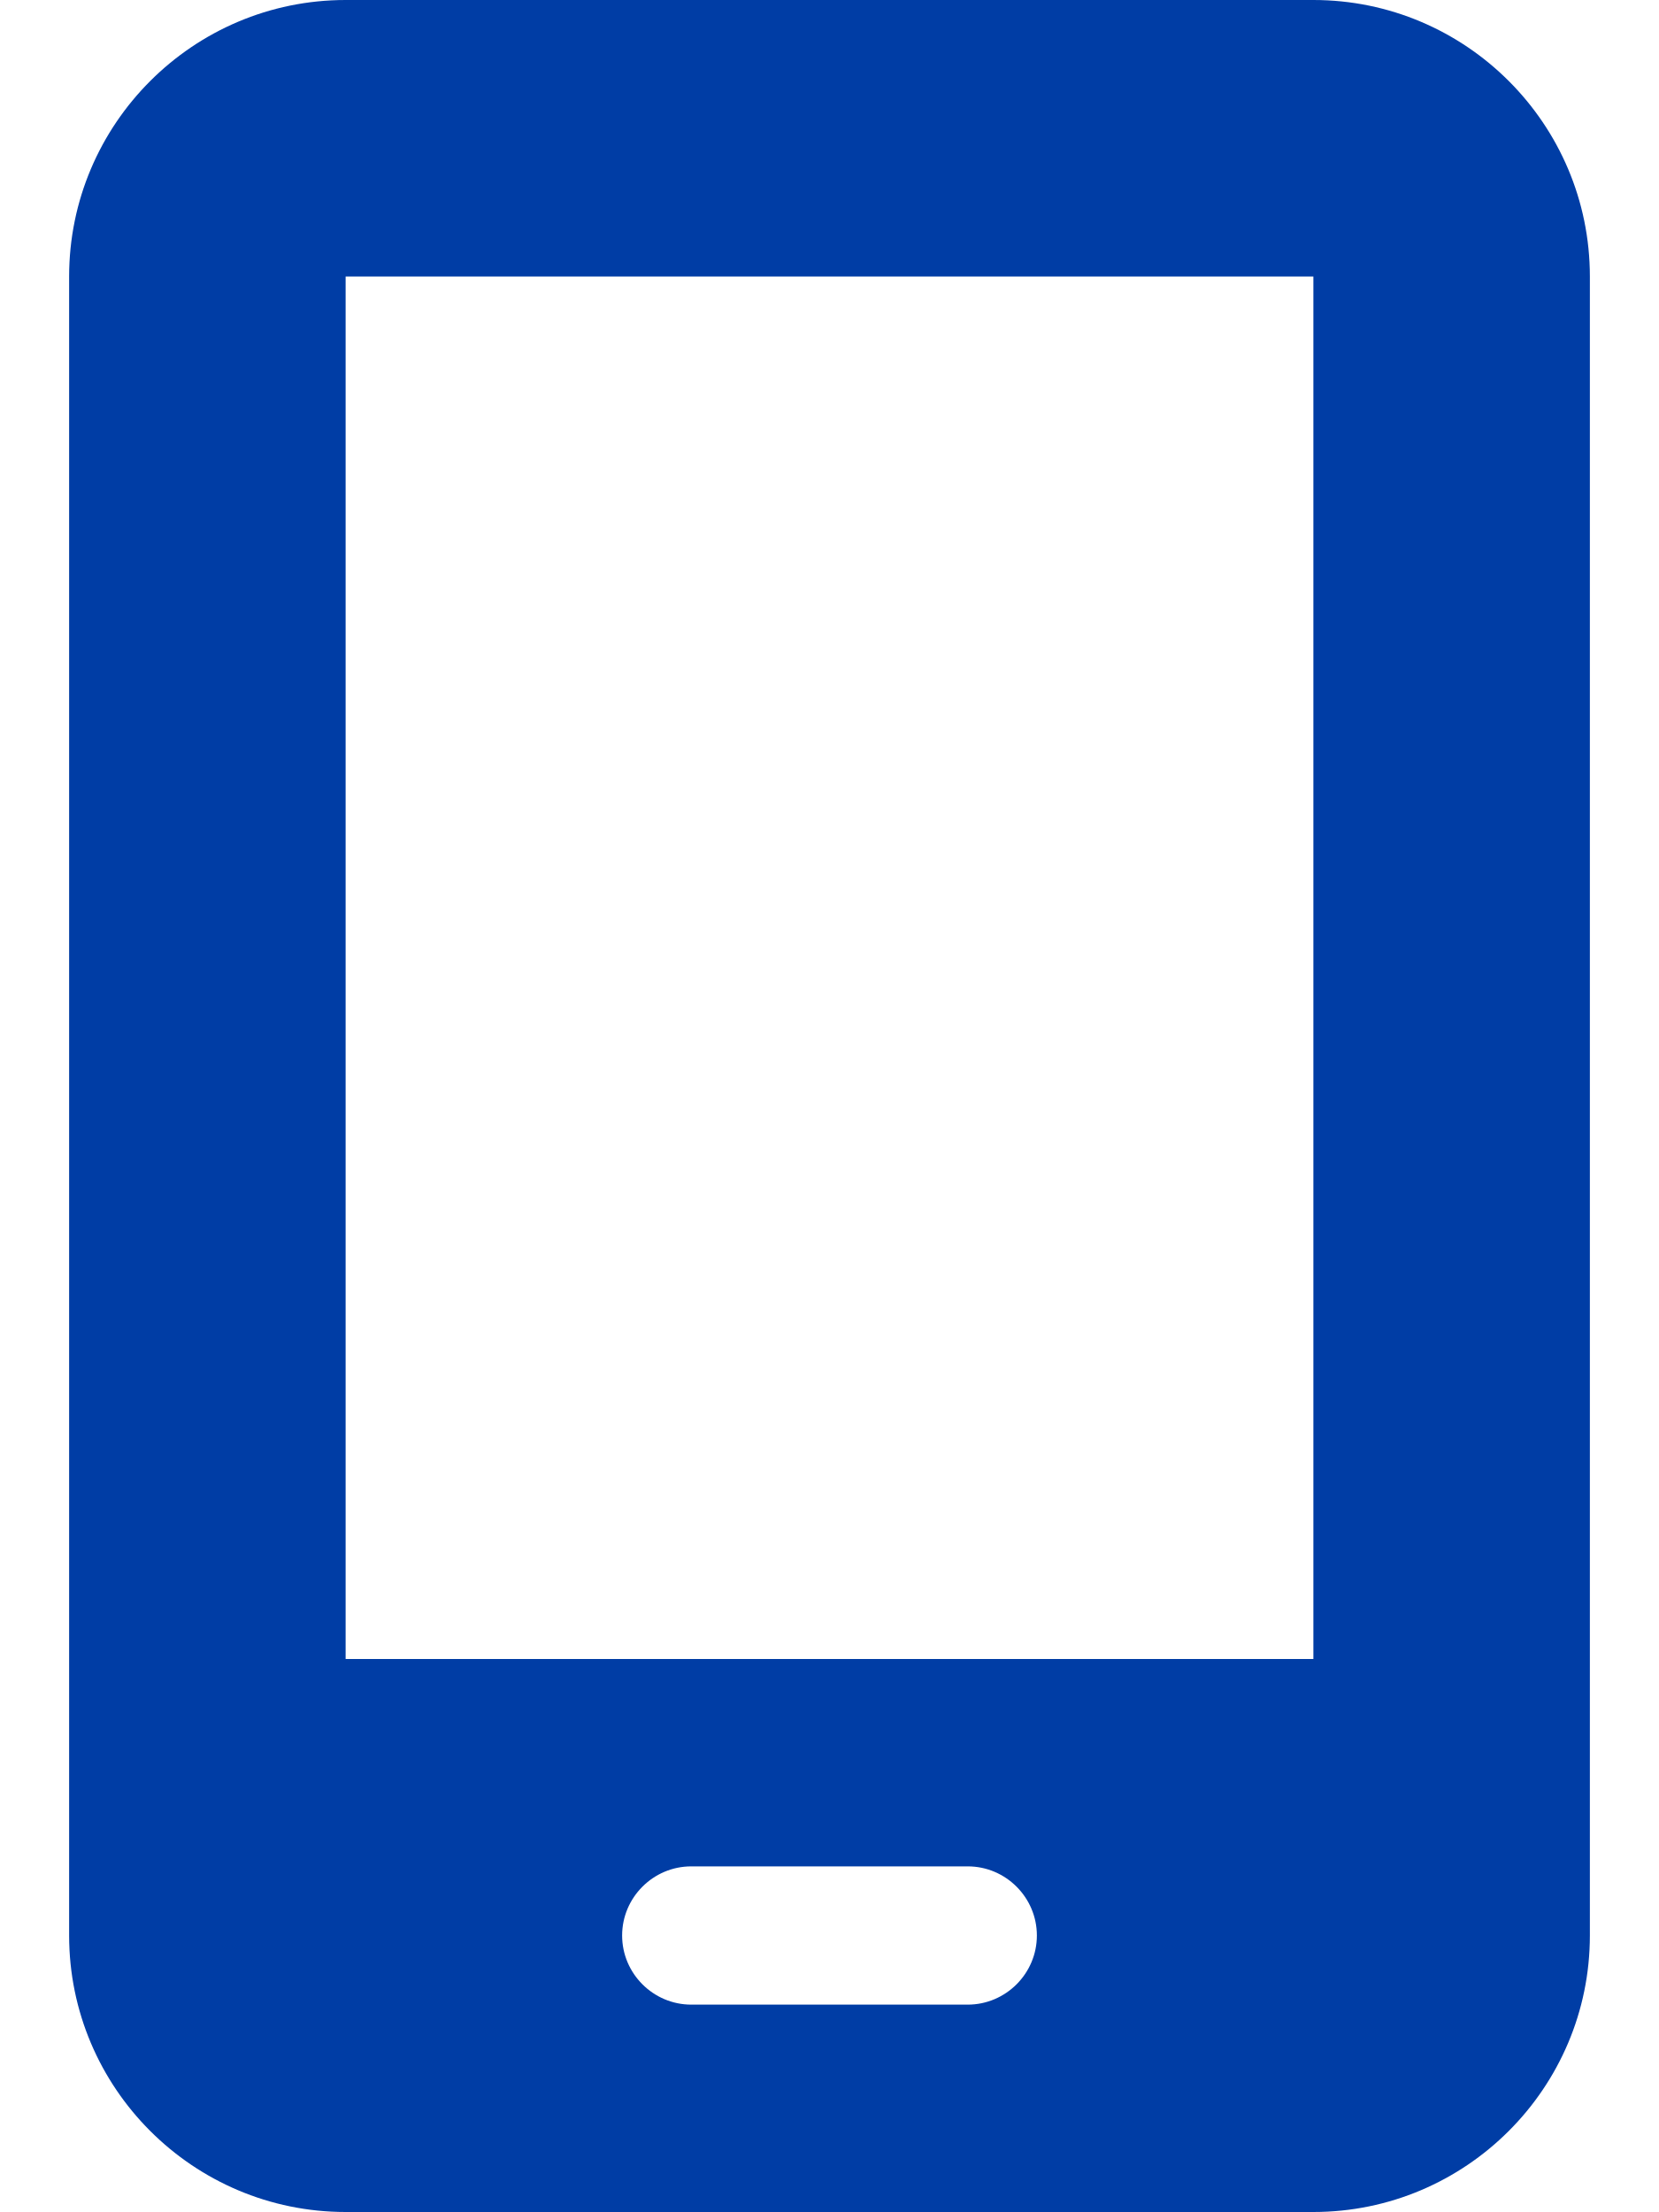
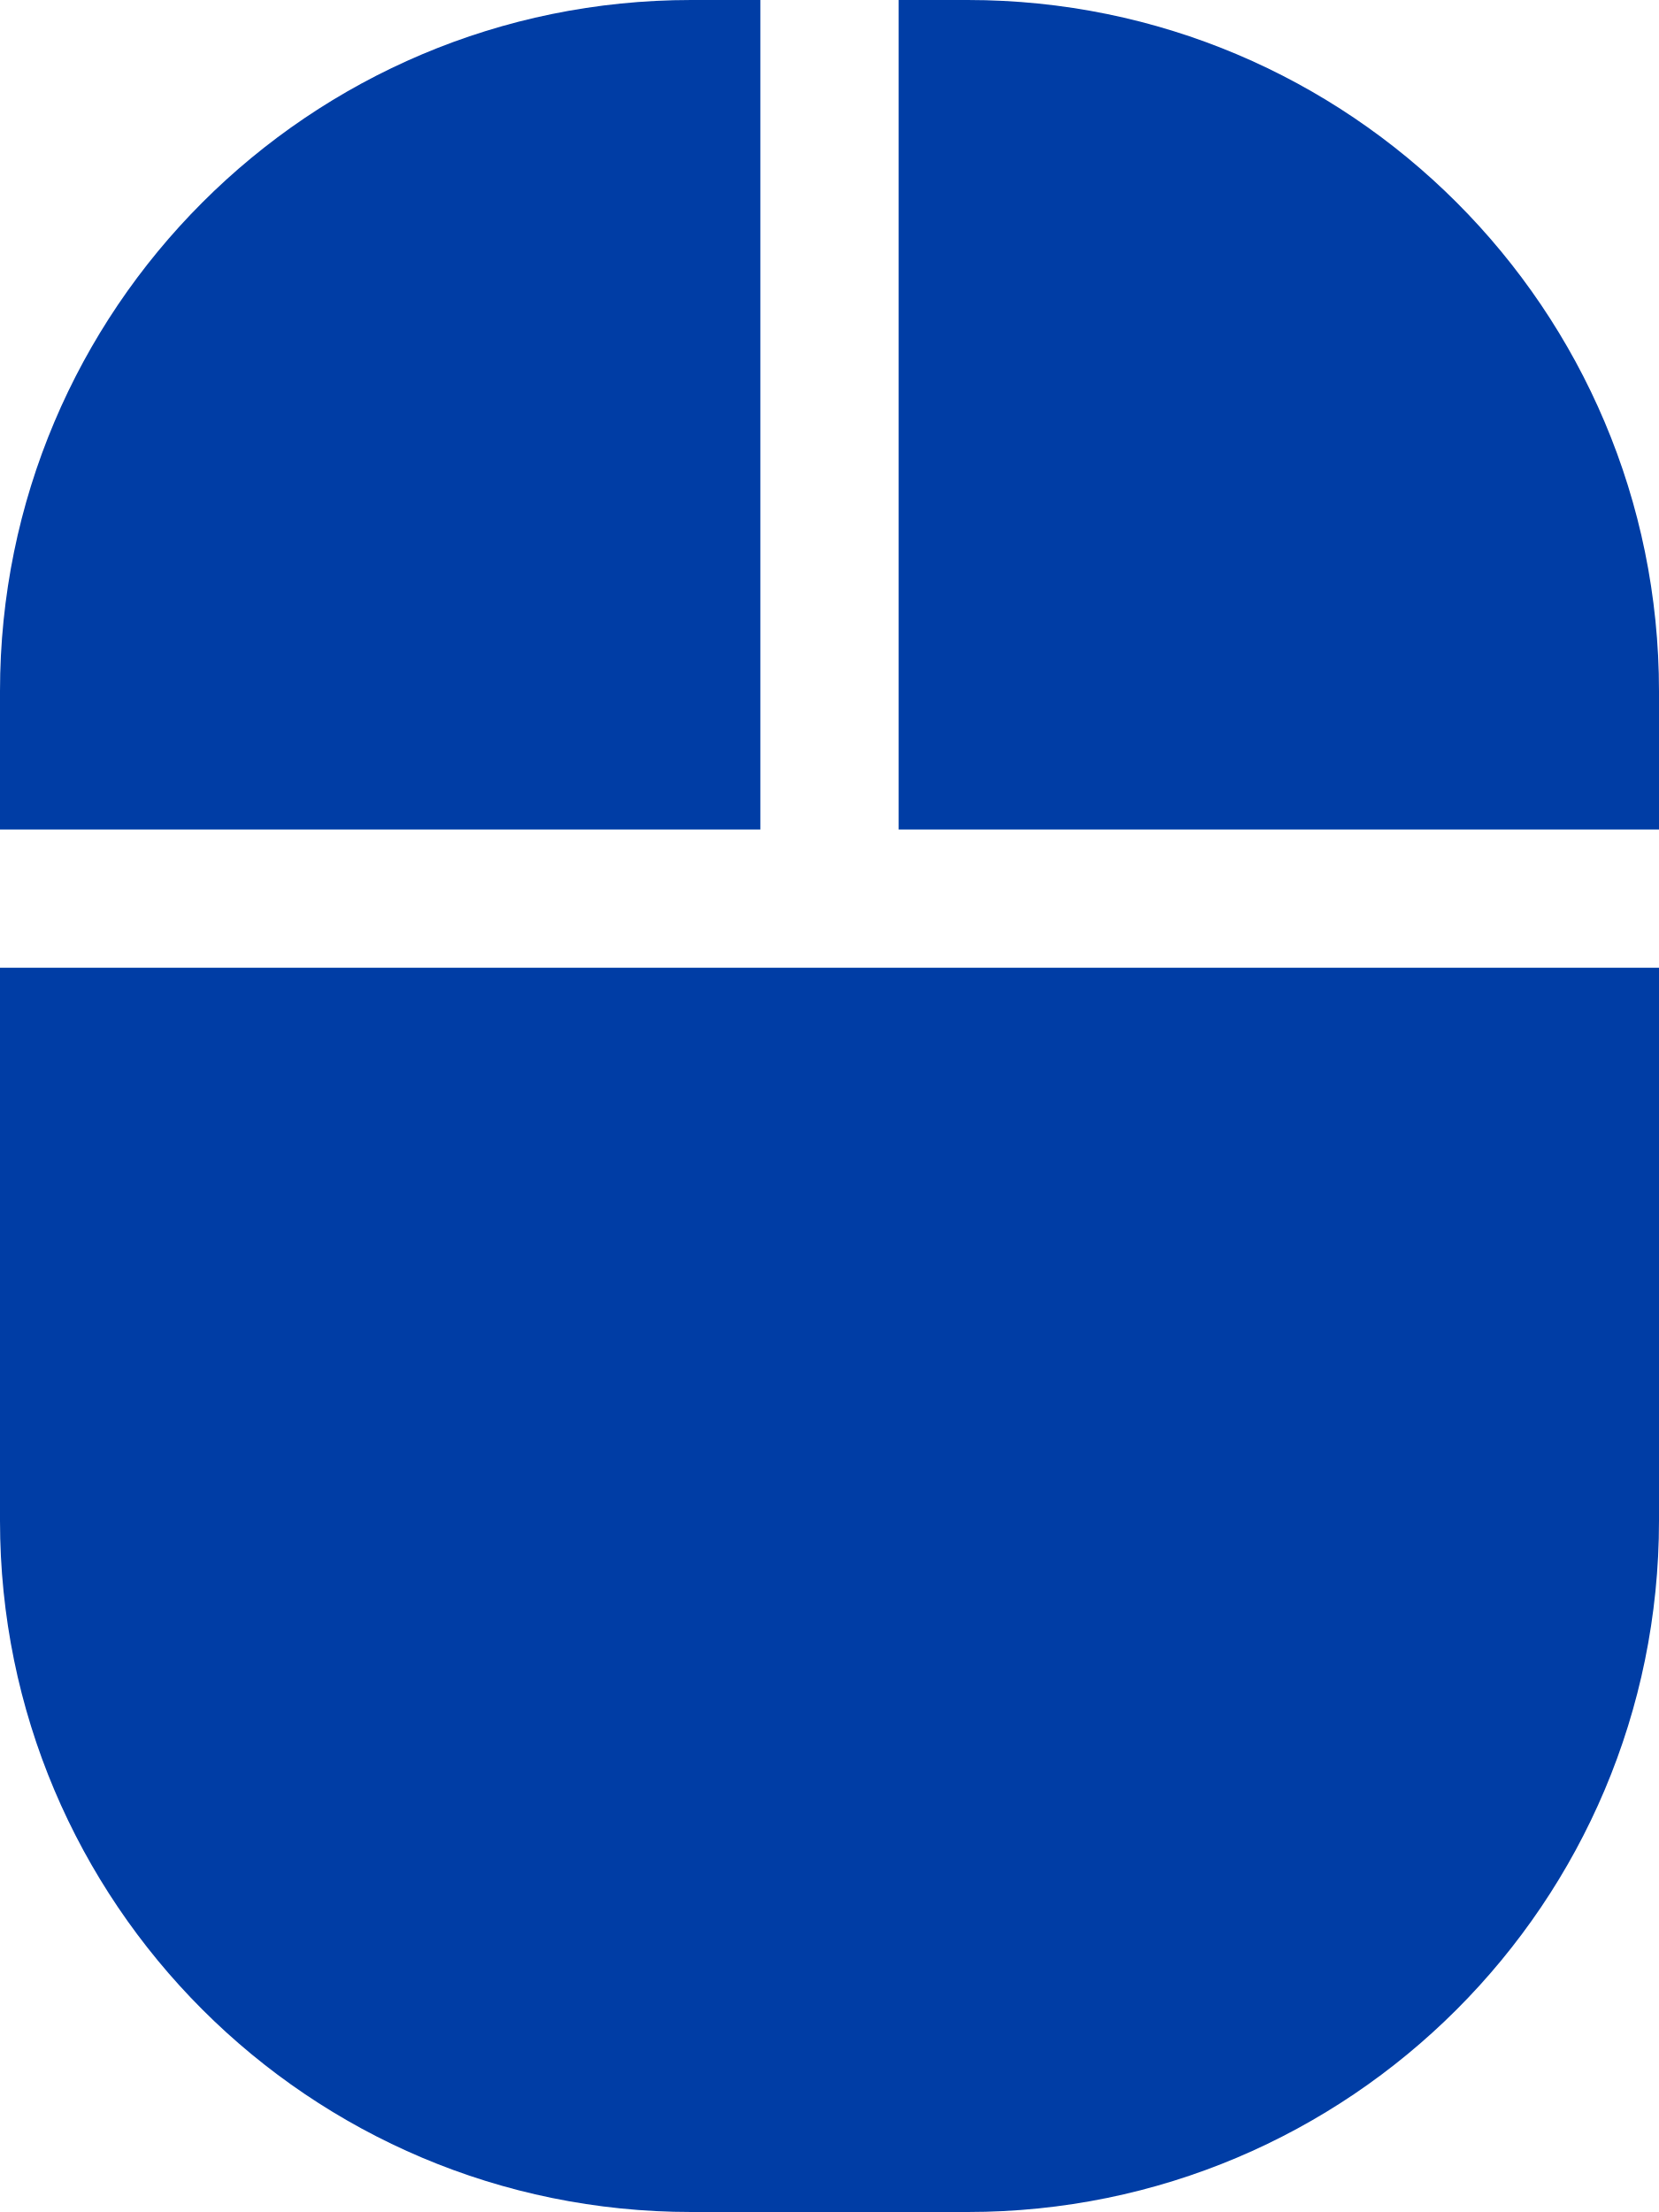
<svg xmlns="http://www.w3.org/2000/svg" fill="#003da5" viewBox="0 0 384 512">
-   <path d="M16 64C16 28.7 44.7 0 80 0H304c35.3 0 64 28.7 64 64V448c0 35.3-28.7 64-64 64H80c-35.3 0-64-28.7-64-64V64zM144 448c0 8.8 7.2 16 16 16h64c8.8 0 16-7.2 16-16s-7.2-16-16-16H160c-8.8 0-16 7.2-16 16zM304 64H80V384H304V64z" />
+   <path d="M0 192H176V0H160C71.6 0 0 71.6 0 160v32zm0 32V352c0 88.4 71.6 160 160 160h64c88.4 0 160-71.6 160-160V224H192 0zm384-32V160C384 71.6 312.4 0 224 0H208V192H384z" />
</svg>
